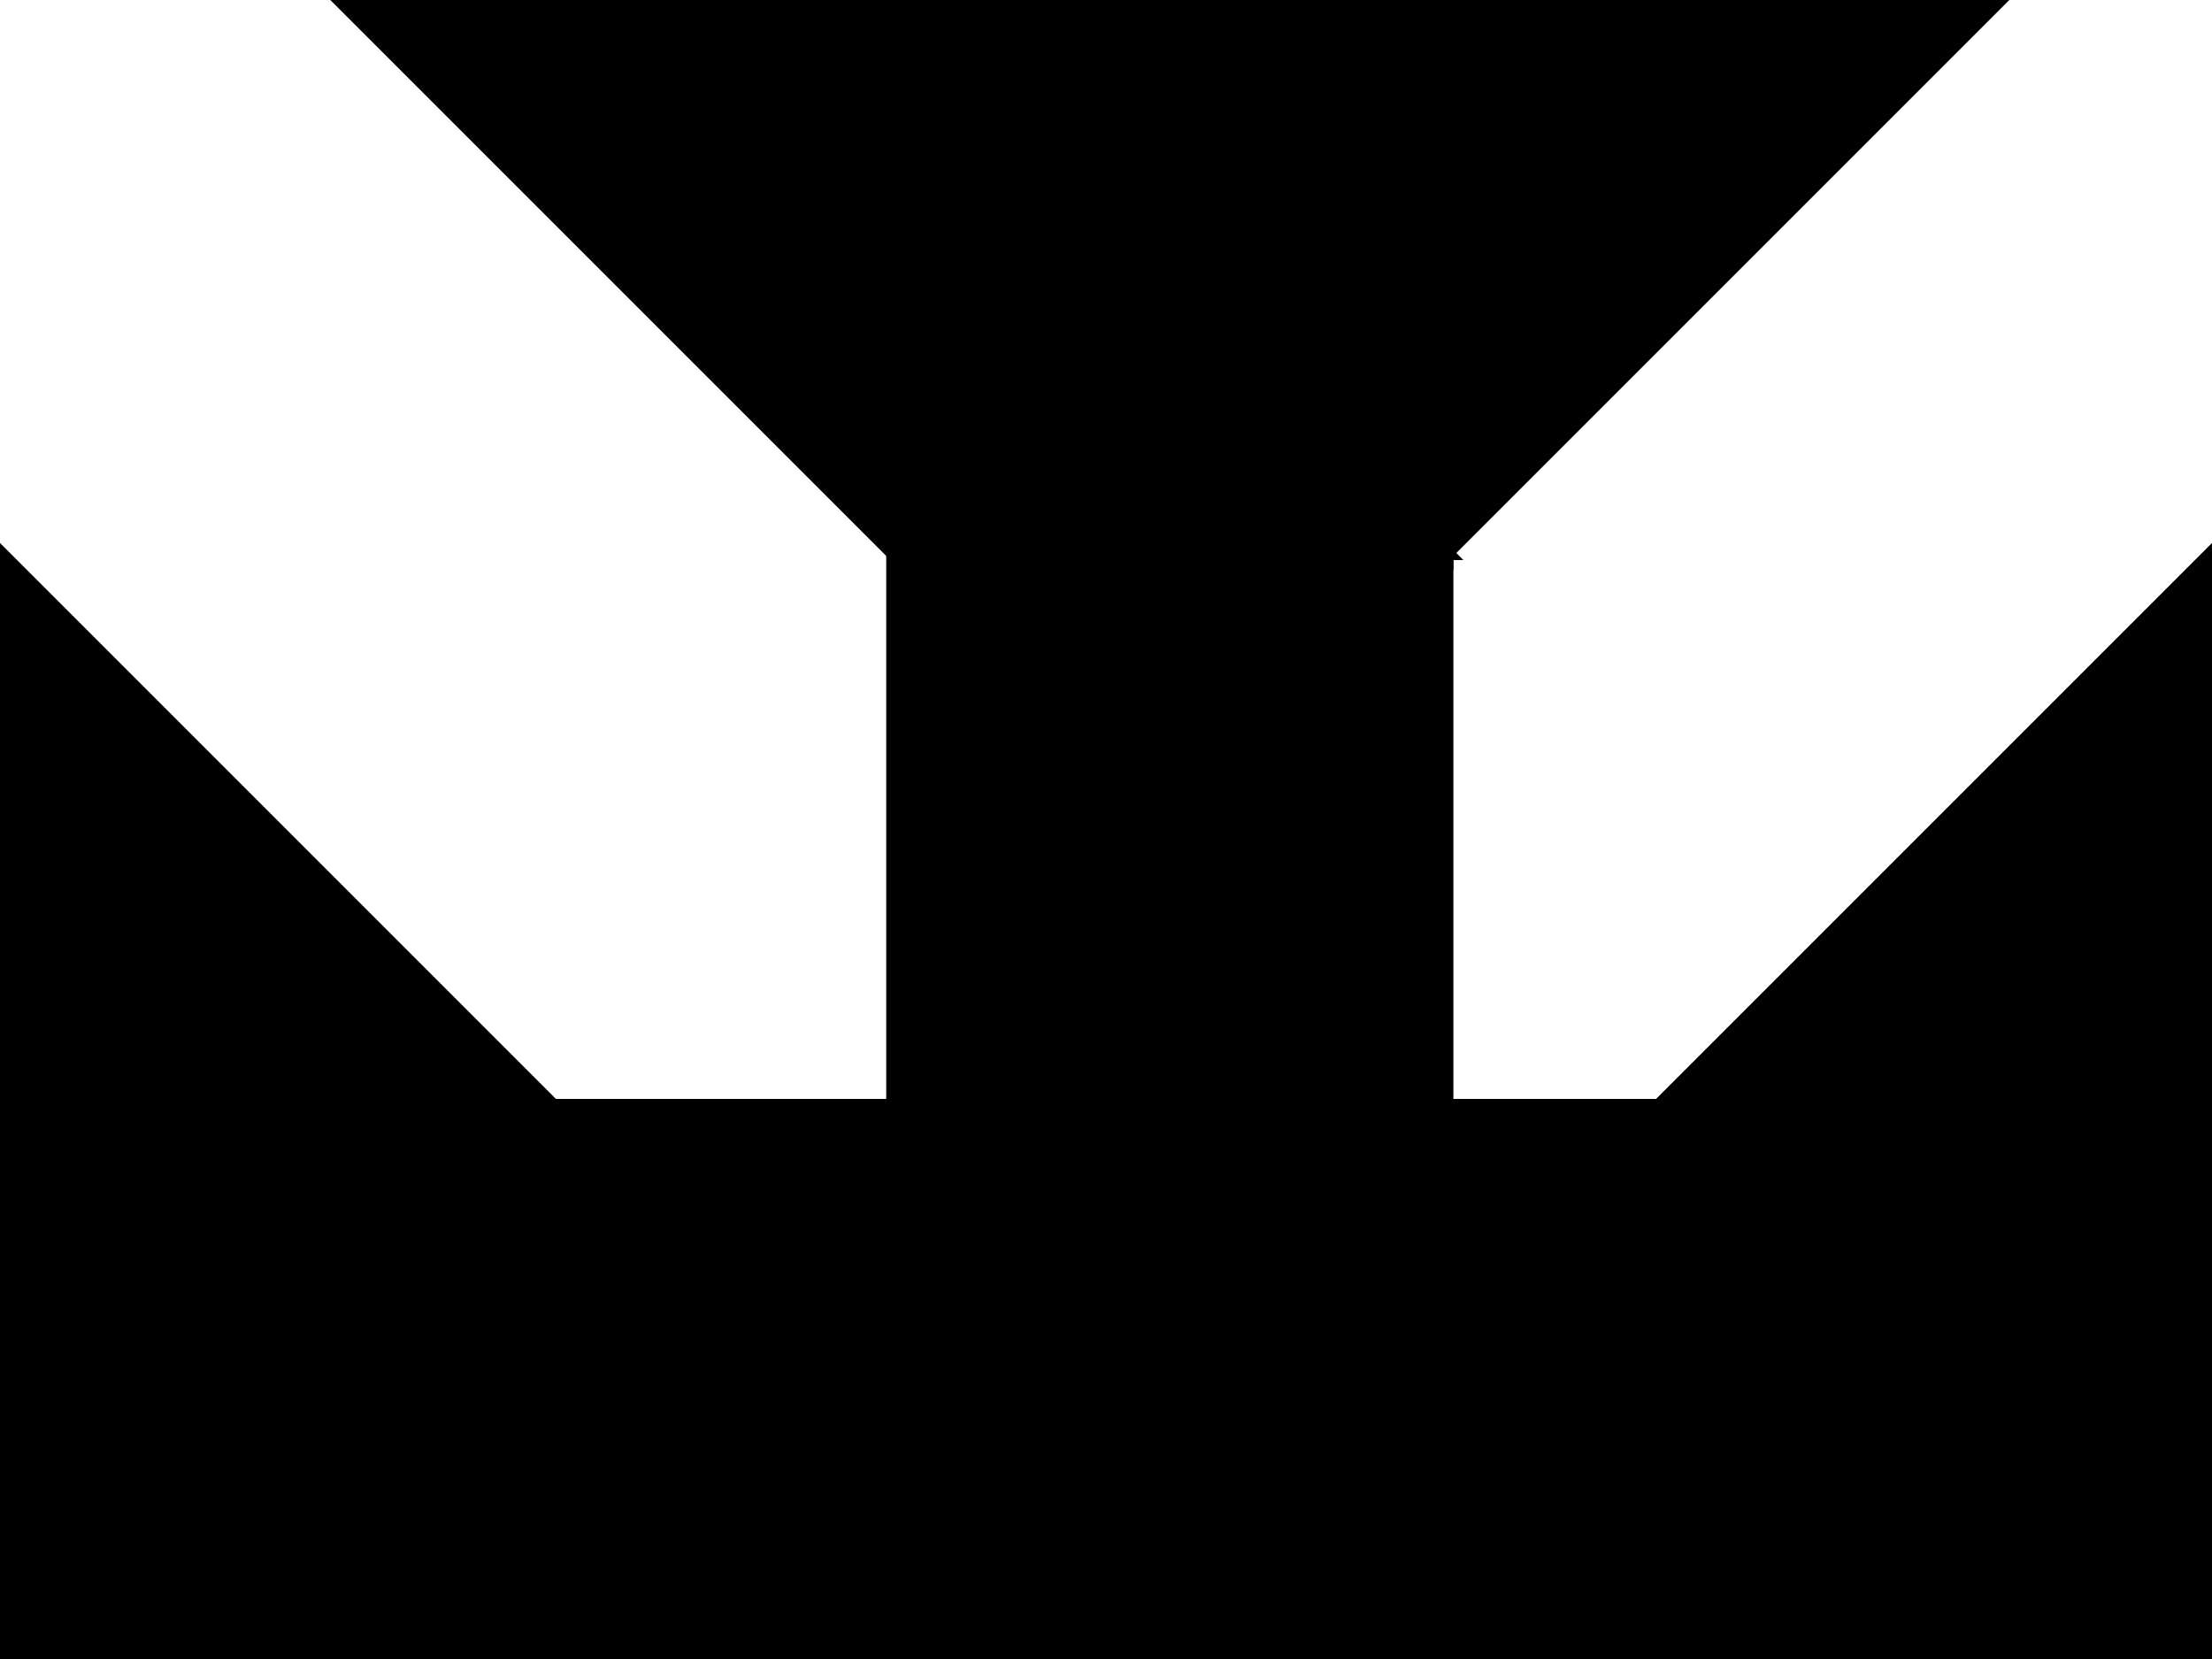
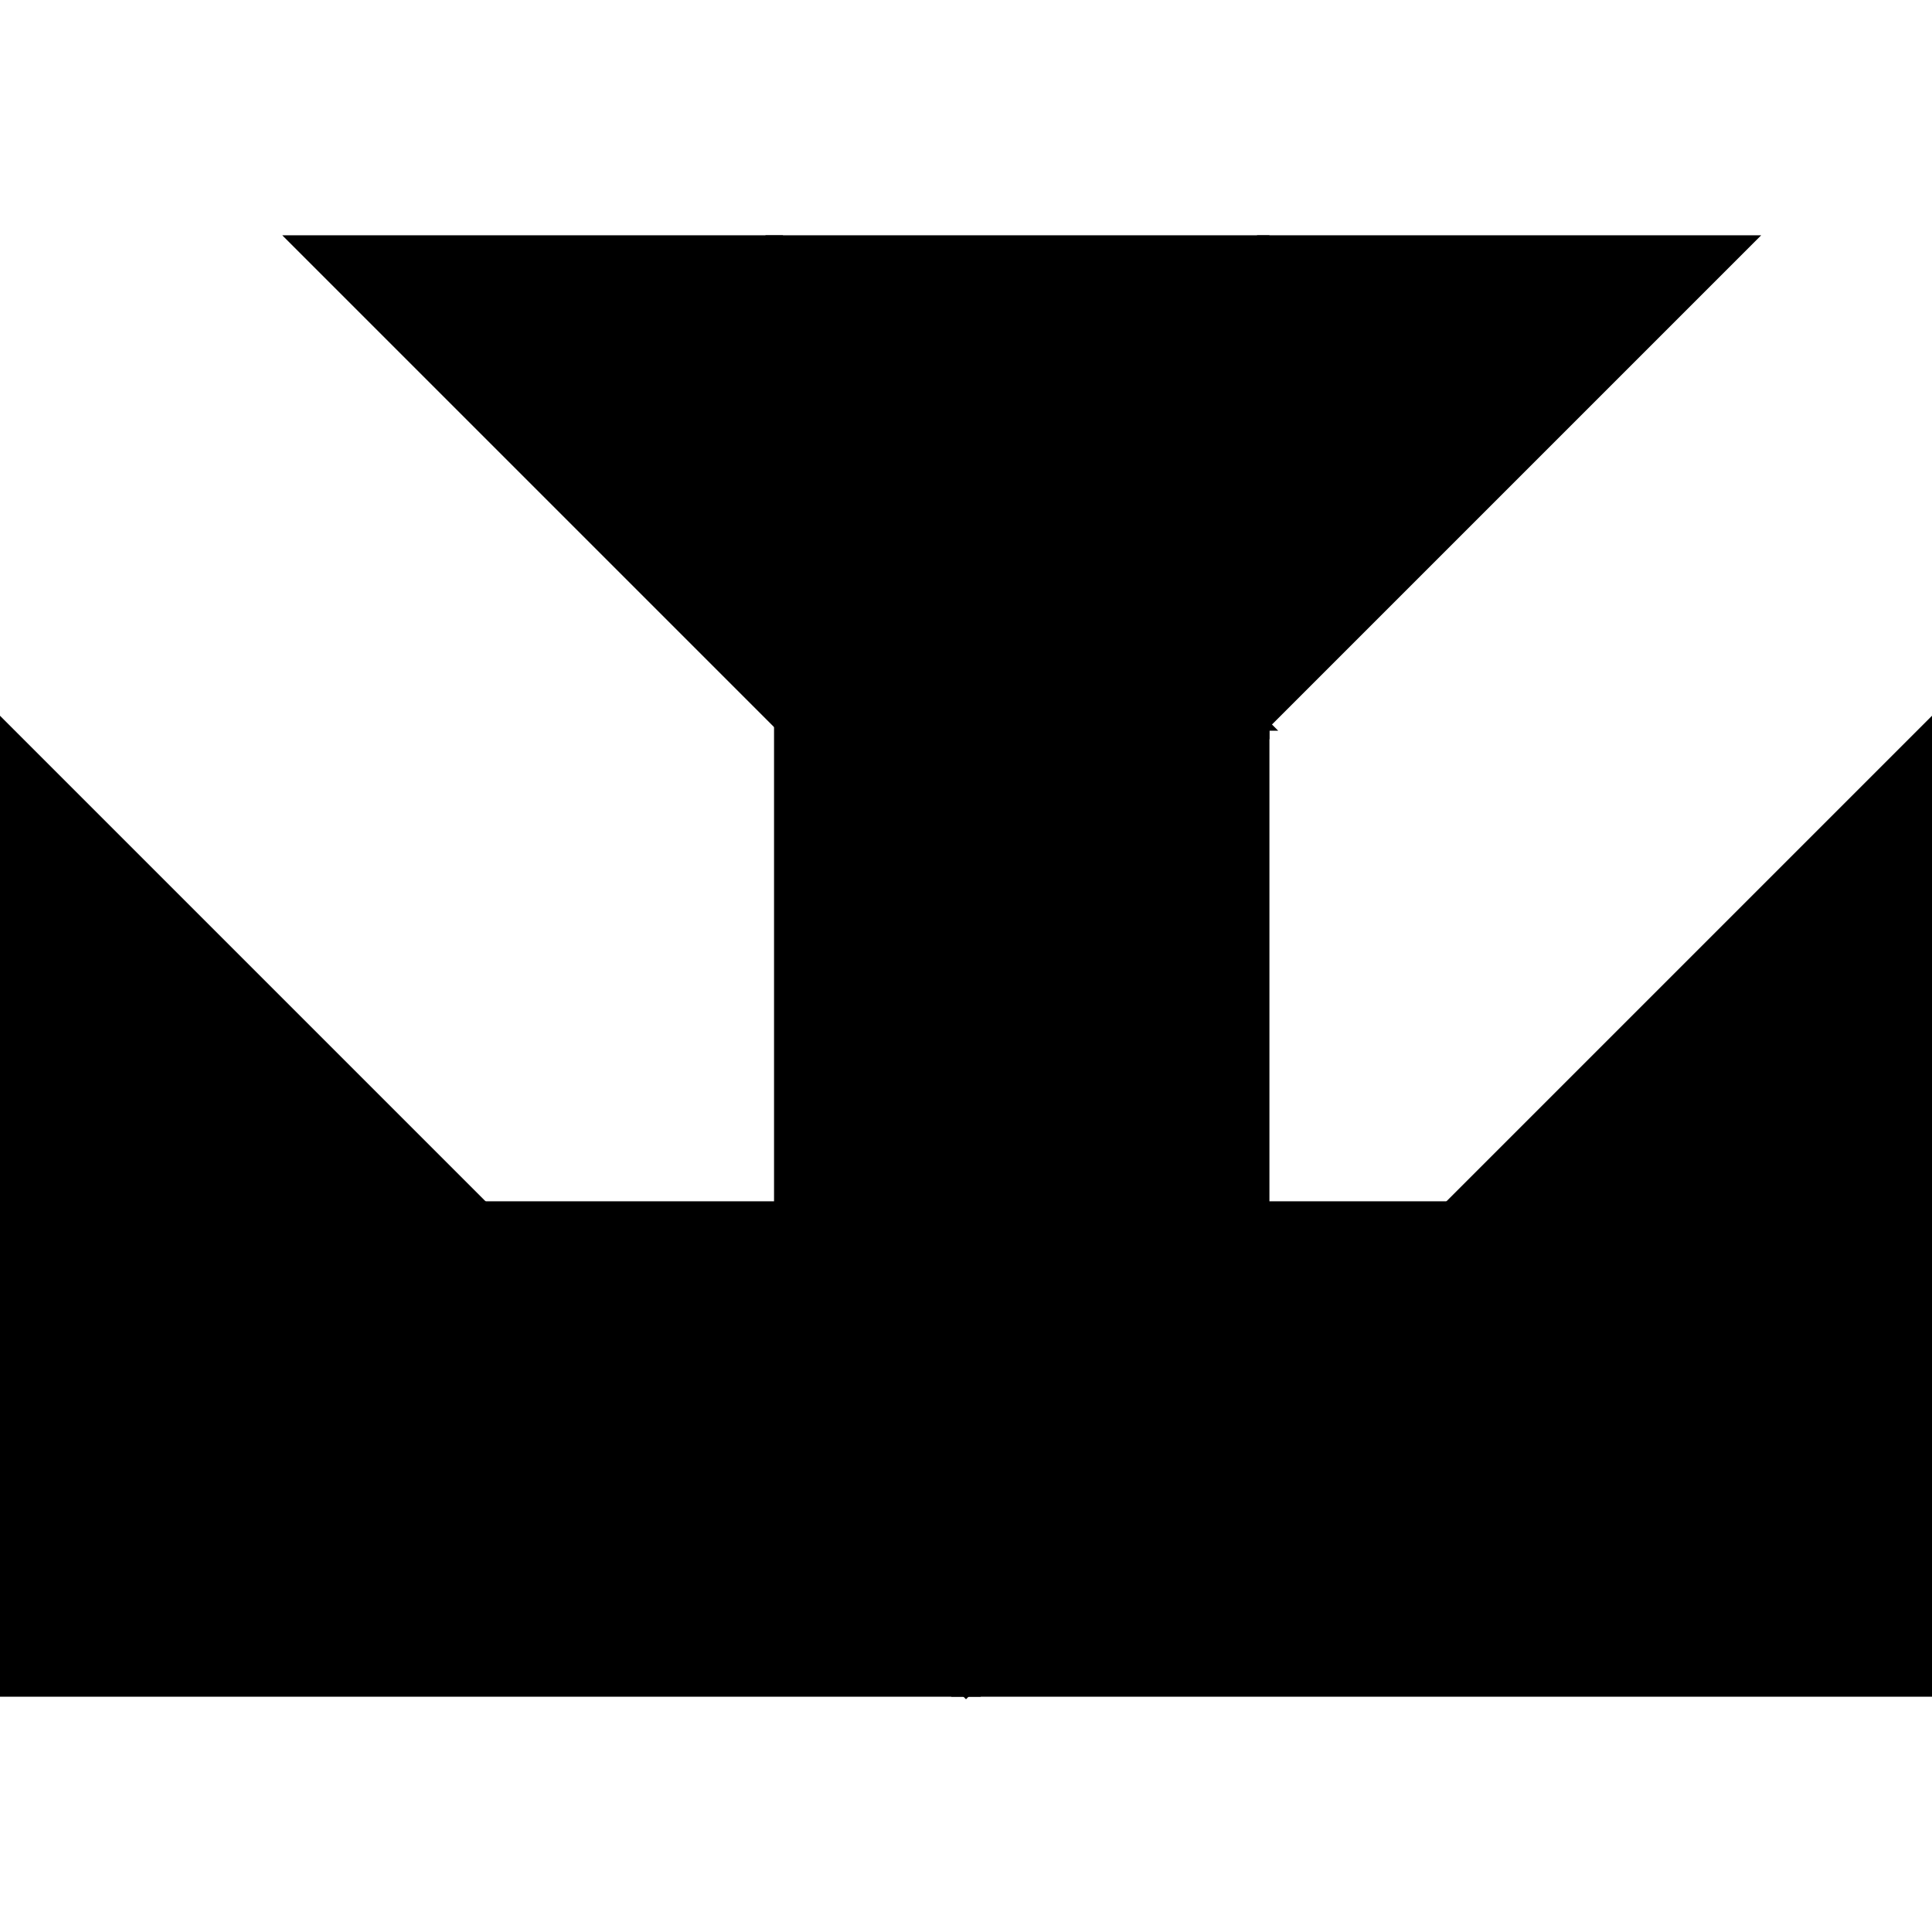
- <svg xmlns="http://www.w3.org/2000/svg" baseProfile="full" height="100%" version="1.1" viewBox="0 0 156.0 117.0" width="100%">
+ <svg xmlns="http://www.w3.org/2000/svg" baseProfile="full" height="100%" version="1.1" viewBox="0.0 -19.5 156.0 156.0" width="100%">
  <defs />
  <polygon fill="black" id="1" points="102.0,39.0 102.0,78.0 63.0,78.0 63.0,39.0" stroke="black" strokewidth="1" stroke-width="1" />
  <polygon fill="black" id="2" points="63.0,39.0 24.0,0.0 63.0,0.0 102.0,39.0" stroke="black" strokewidth="1" stroke-width="1" />
  <polygon fill="black" id="3" points="102.0,39.0 102.0,0.0 63.0,0.0" stroke="black" strokewidth="1" stroke-width="1" />
  <polygon fill="black" id="4" points="102.0,39.0 141.0,0.0 102.0,0.0" stroke="black" strokewidth="1" stroke-width="1" />
  <polygon fill="black" id="5" points="78.0,117.0 117.0,78.0 39.0,78.0" stroke="black" strokewidth="1" stroke-width="1" />
  <polygon fill="black" id="6" points="78.0,117.0 0.0,117.0 0.0,39.0" stroke="black" strokewidth="1" stroke-width="1" />
  <polygon fill="black" id="7" points="156.0,117.0 78.0,117.0 156.0,39.0" stroke="black" strokewidth="1" stroke-width="1" />
</svg>
